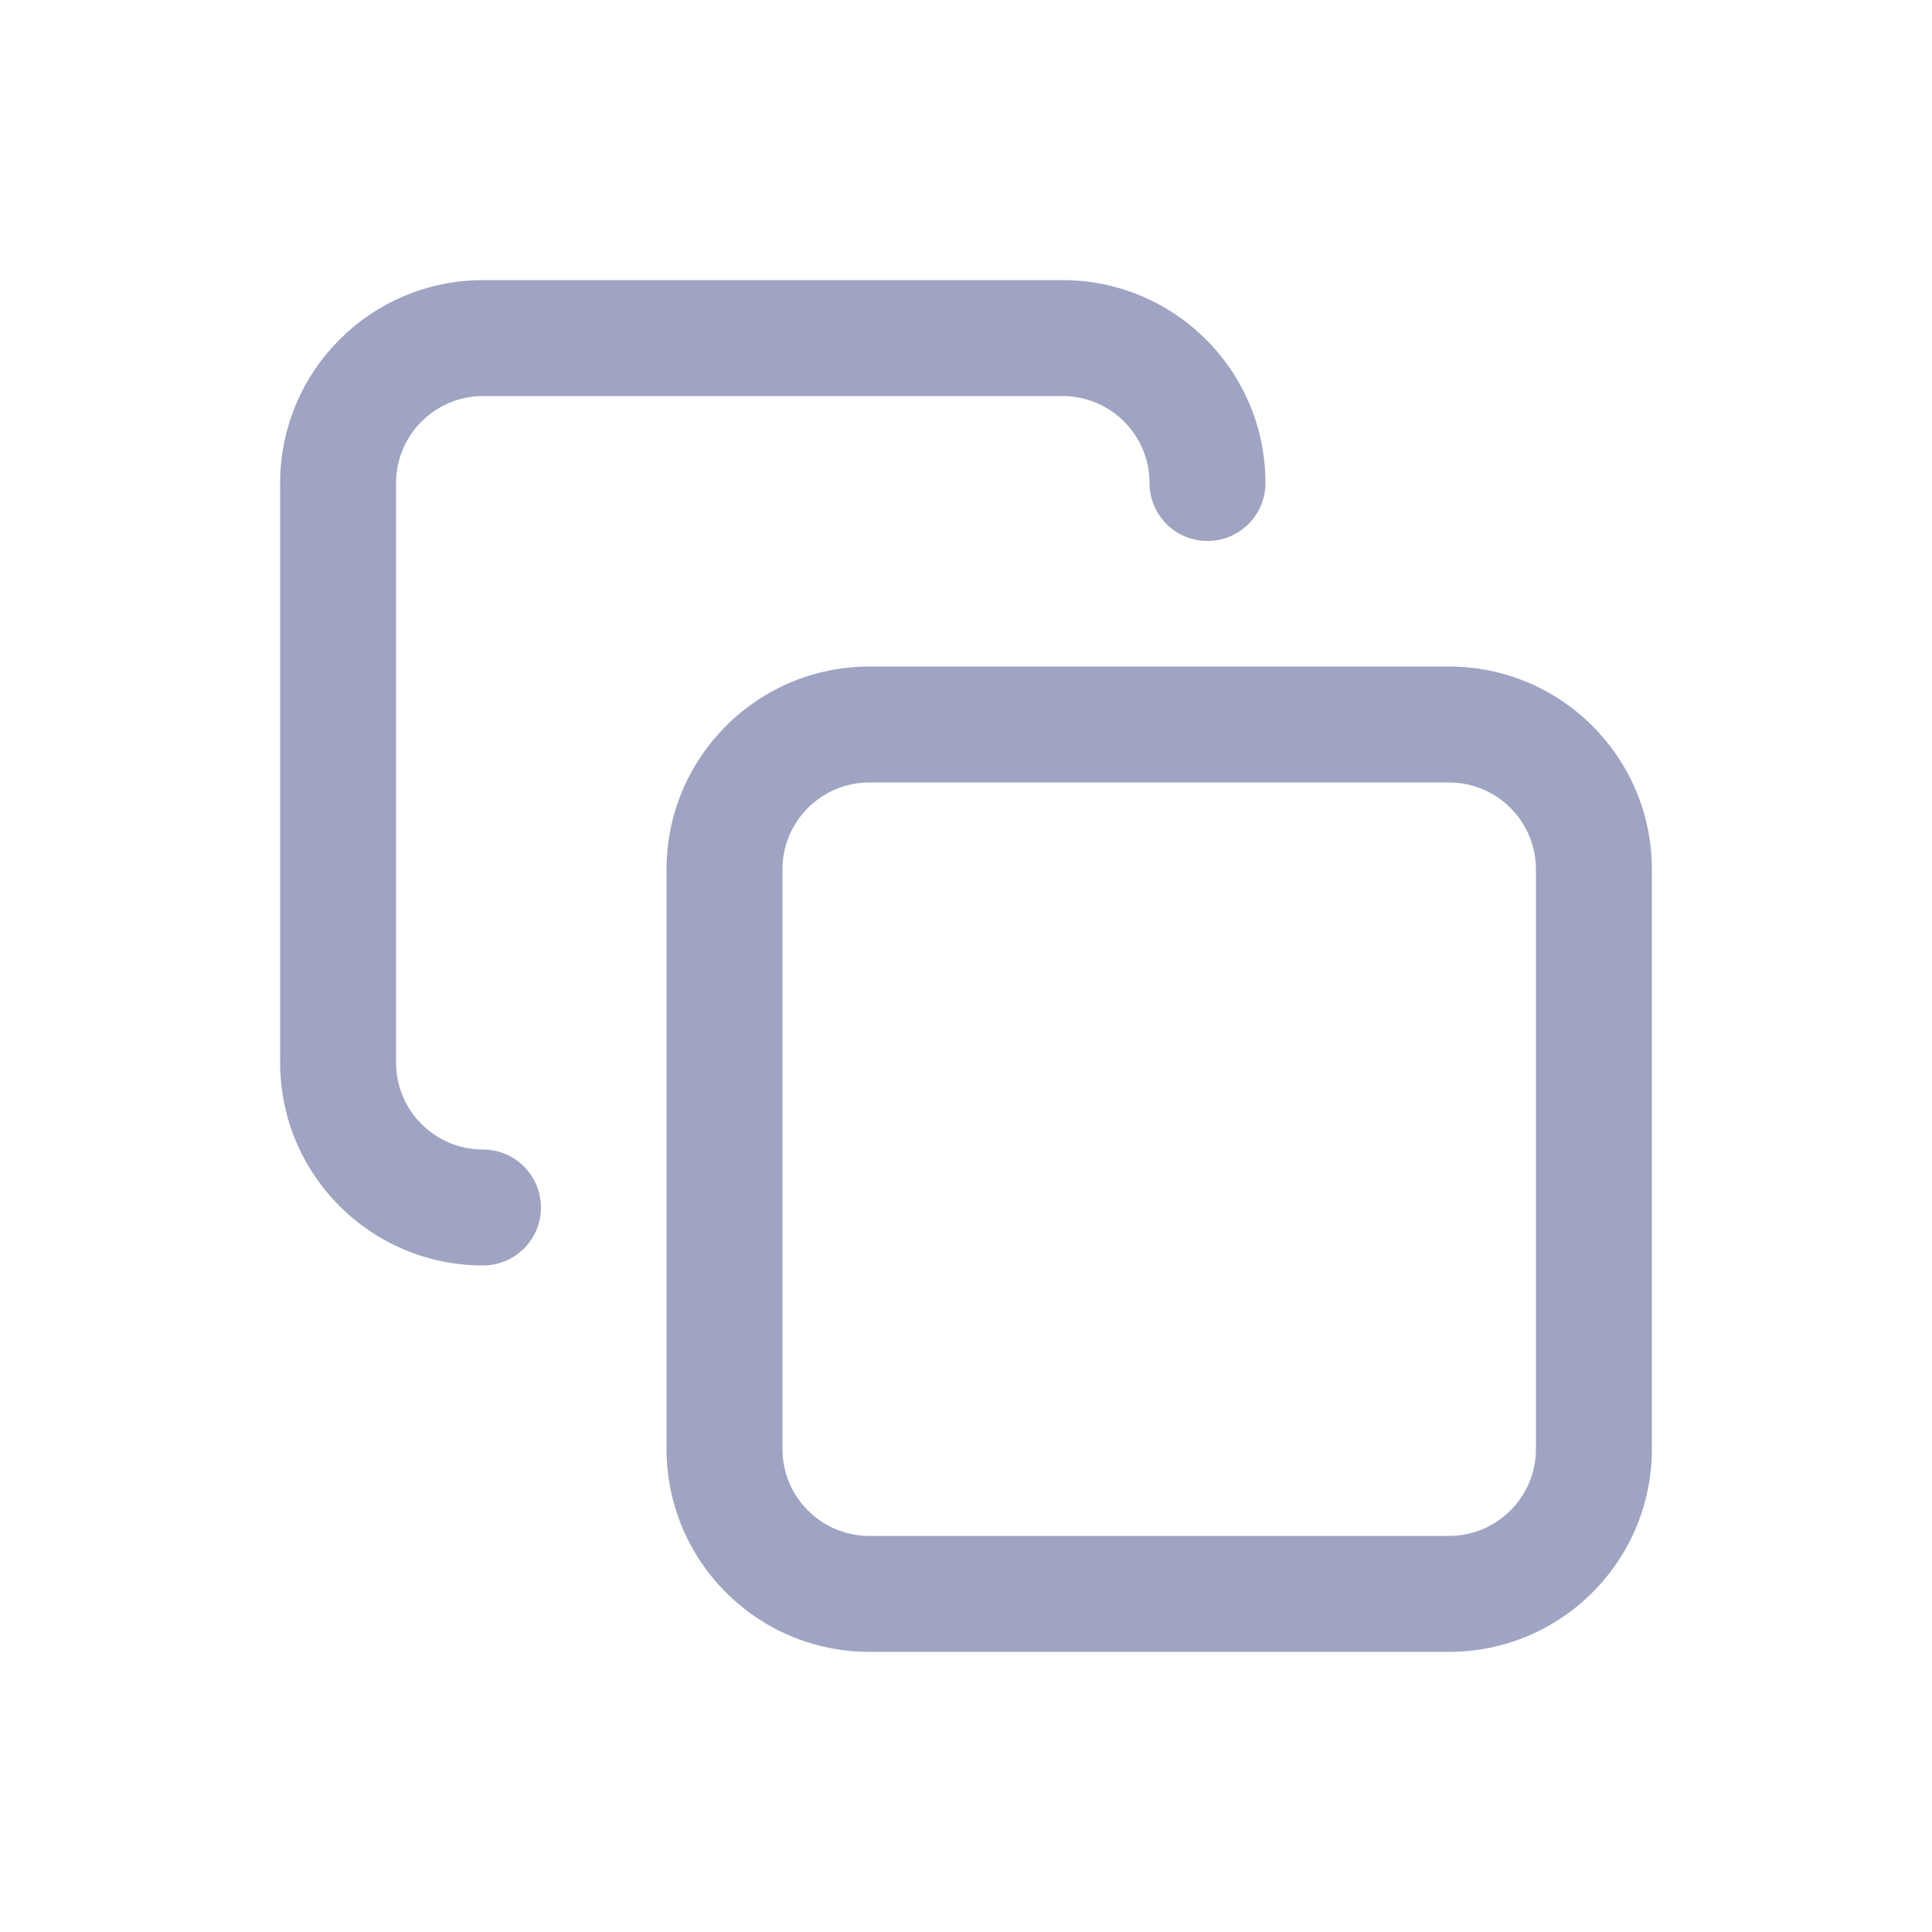
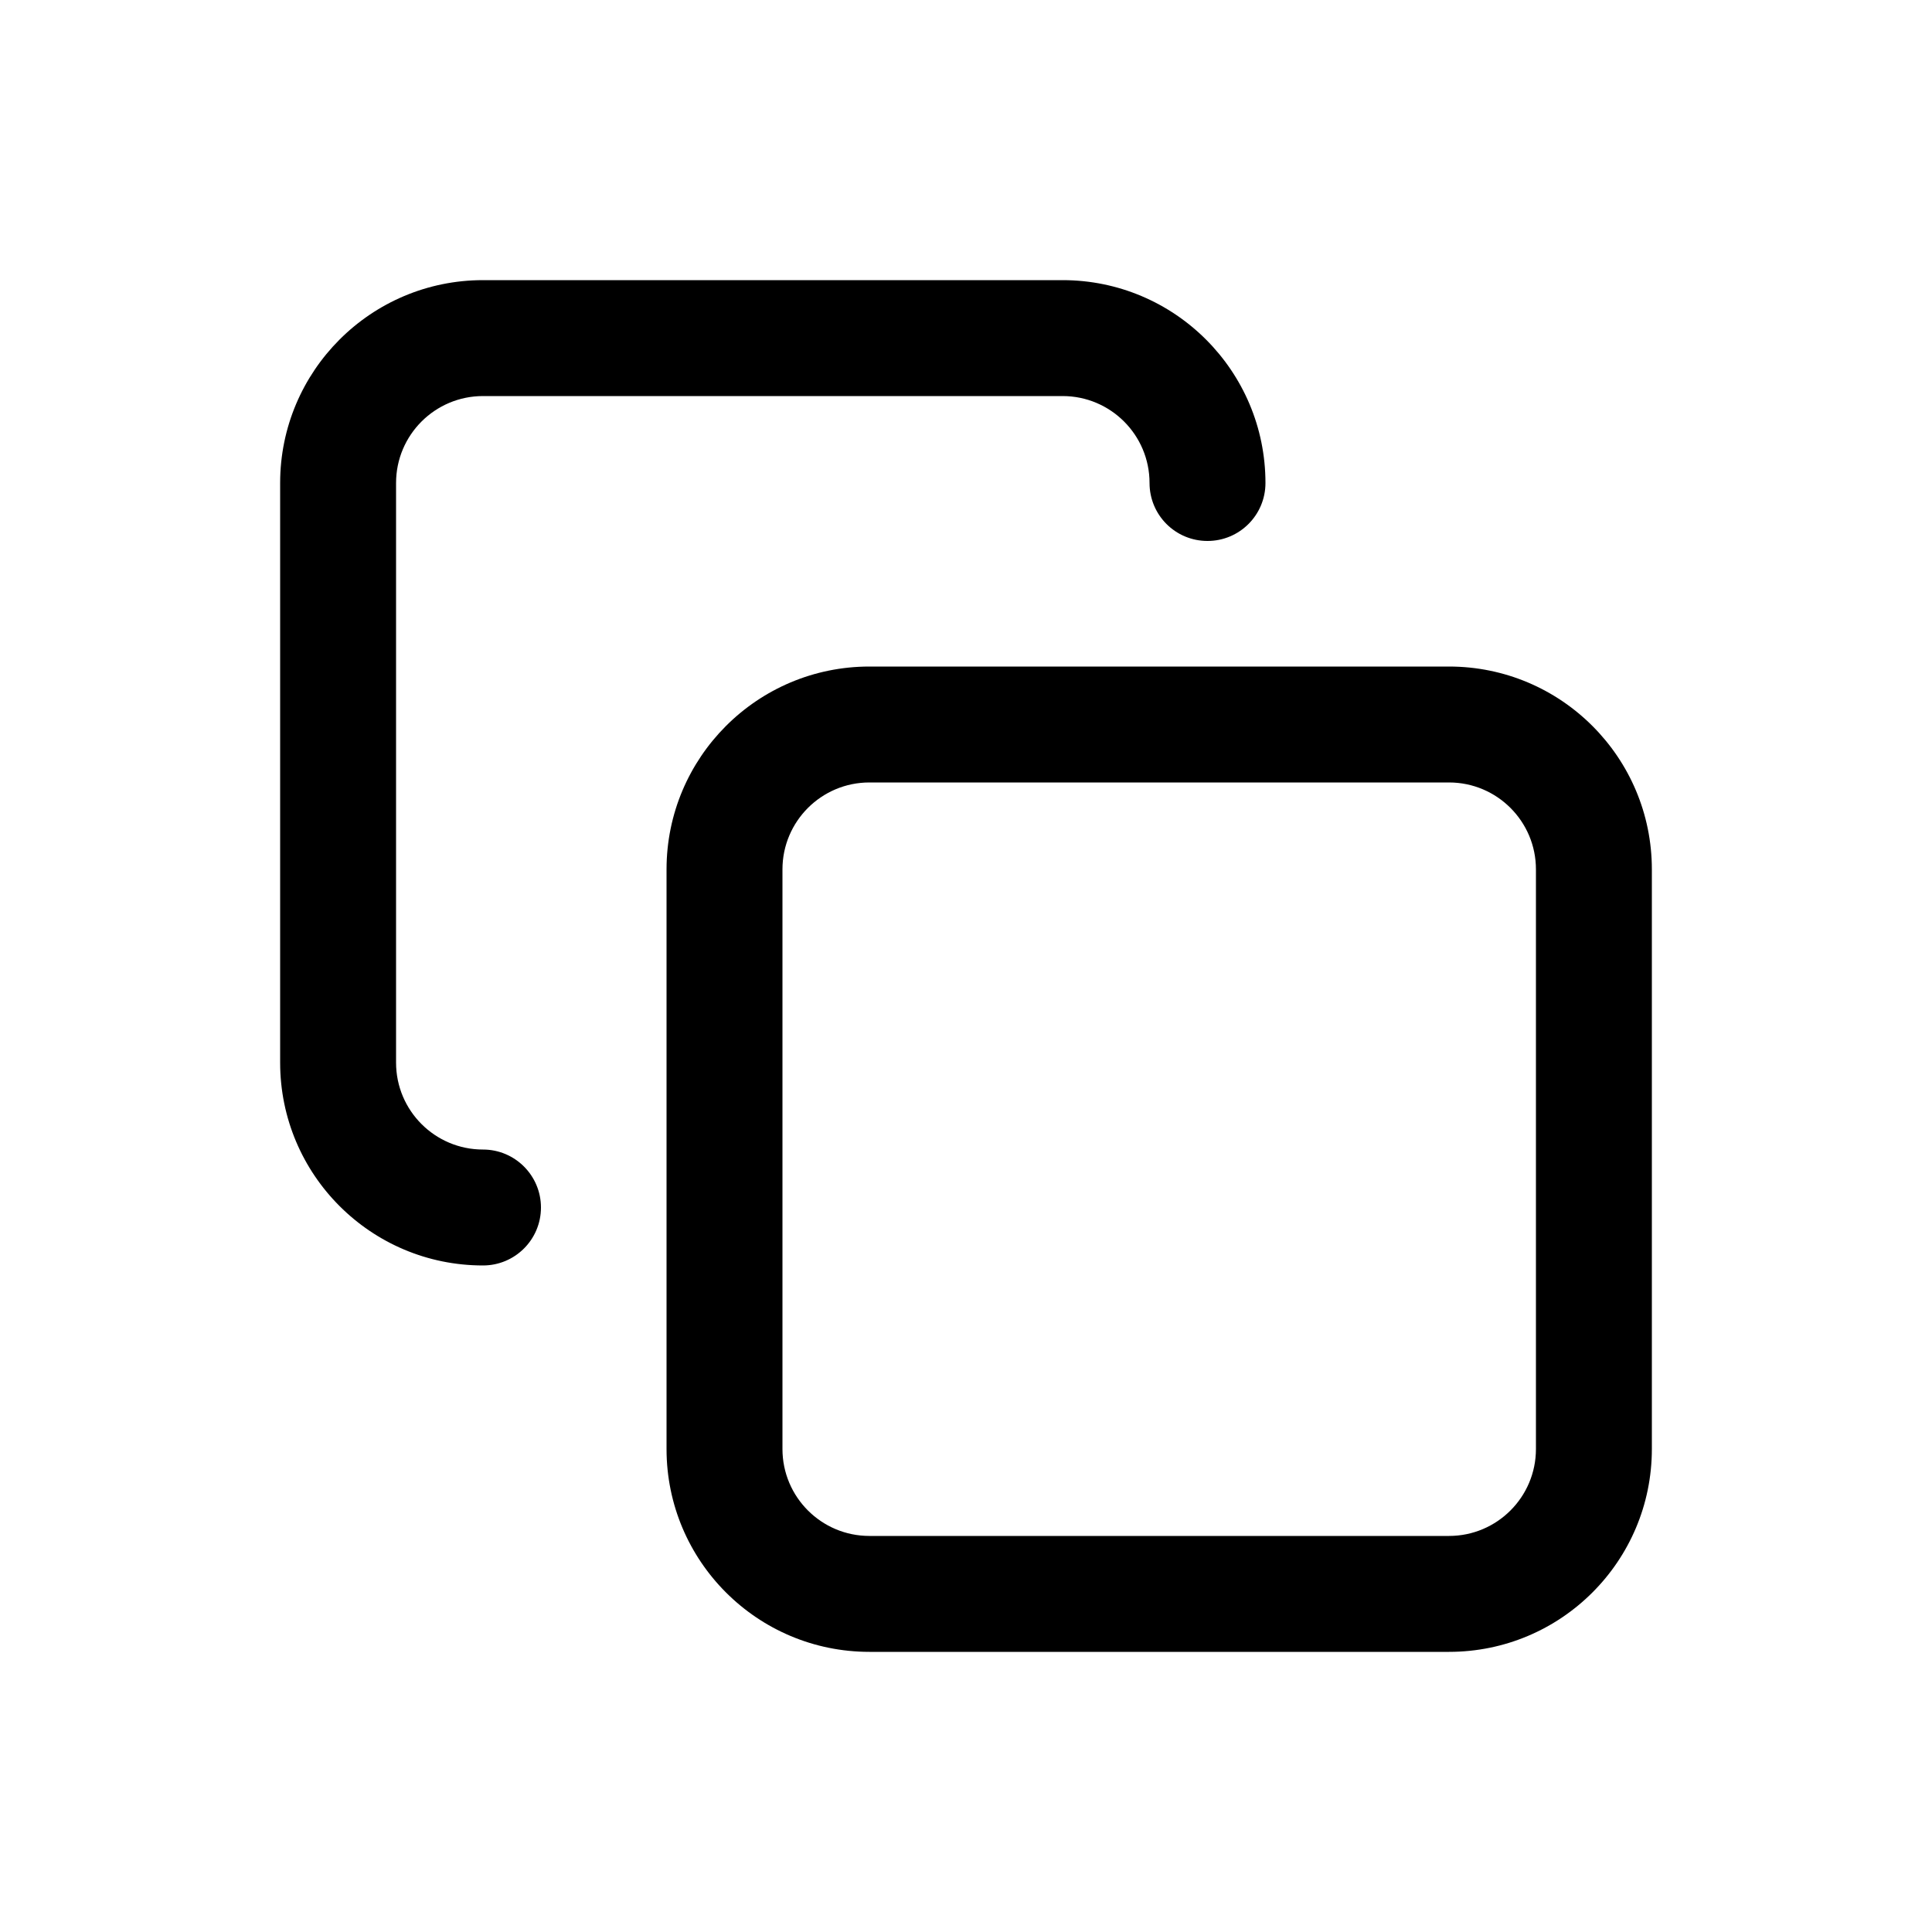
<svg xmlns="http://www.w3.org/2000/svg" width="20" height="20" viewBox="0 0 20 20" fill="none">
  <g id="copy">
-     <path id="Union" fill-rule="evenodd" clip-rule="evenodd" d="M5 2.9C3.84 2.9 2.9 3.841 2.9 5V11C2.9 12.16 3.84 13.1 5 13.1C5.331 13.1 5.6 12.832 5.6 12.5C5.6 12.169 5.331 11.9 5 11.9C4.503 11.9 4.1 11.497 4.1 11V5C4.1 4.503 4.503 4.1 5 4.1H11C11.497 4.1 11.9 4.503 11.9 5C11.9 5.332 12.168 5.6 12.5 5.6C12.831 5.6 13.1 5.332 13.1 5C13.1 3.841 12.16 2.9 11 2.9H5ZM9 6.9C7.84 6.9 6.9 7.841 6.9 9V15C6.9 16.16 7.84 17.1 9 17.1H15C16.16 17.1 17.1 16.16 17.1 15V9C17.1 7.841 16.16 6.9 15 6.9H9ZM8.1 9C8.1 8.503 8.503 8.1 9 8.1H15C15.497 8.1 15.9 8.503 15.9 9V15C15.9 15.497 15.497 15.9 15 15.9H9C8.503 15.9 8.1 15.497 8.1 15V9Z" fill="#9EA4C2" />
+     <path id="Union" fill-rule="evenodd" clip-rule="evenodd" d="M5 2.9C3.84 2.9 2.9 3.841 2.9 5V11C2.9 12.16 3.84 13.1 5 13.1C5.331 13.1 5.6 12.832 5.6 12.5C5.6 12.169 5.331 11.9 5 11.9C4.503 11.9 4.1 11.497 4.1 11V5C4.1 4.503 4.503 4.1 5 4.1H11C11.497 4.1 11.9 4.503 11.9 5C11.9 5.332 12.168 5.6 12.5 5.6C12.831 5.6 13.1 5.332 13.1 5C13.1 3.841 12.16 2.9 11 2.9H5ZM9 6.9C7.84 6.9 6.9 7.841 6.9 9V15C6.9 16.16 7.84 17.1 9 17.1H15C16.16 17.1 17.1 16.16 17.1 15V9C17.1 7.841 16.16 6.9 15 6.9H9ZM8.1 9C8.1 8.503 8.503 8.1 9 8.1H15C15.497 8.1 15.9 8.503 15.9 9V15C15.9 15.497 15.497 15.9 15 15.9H9C8.503 15.9 8.1 15.497 8.1 15V9Z" fill="currentColor" />
  </g>
</svg>
